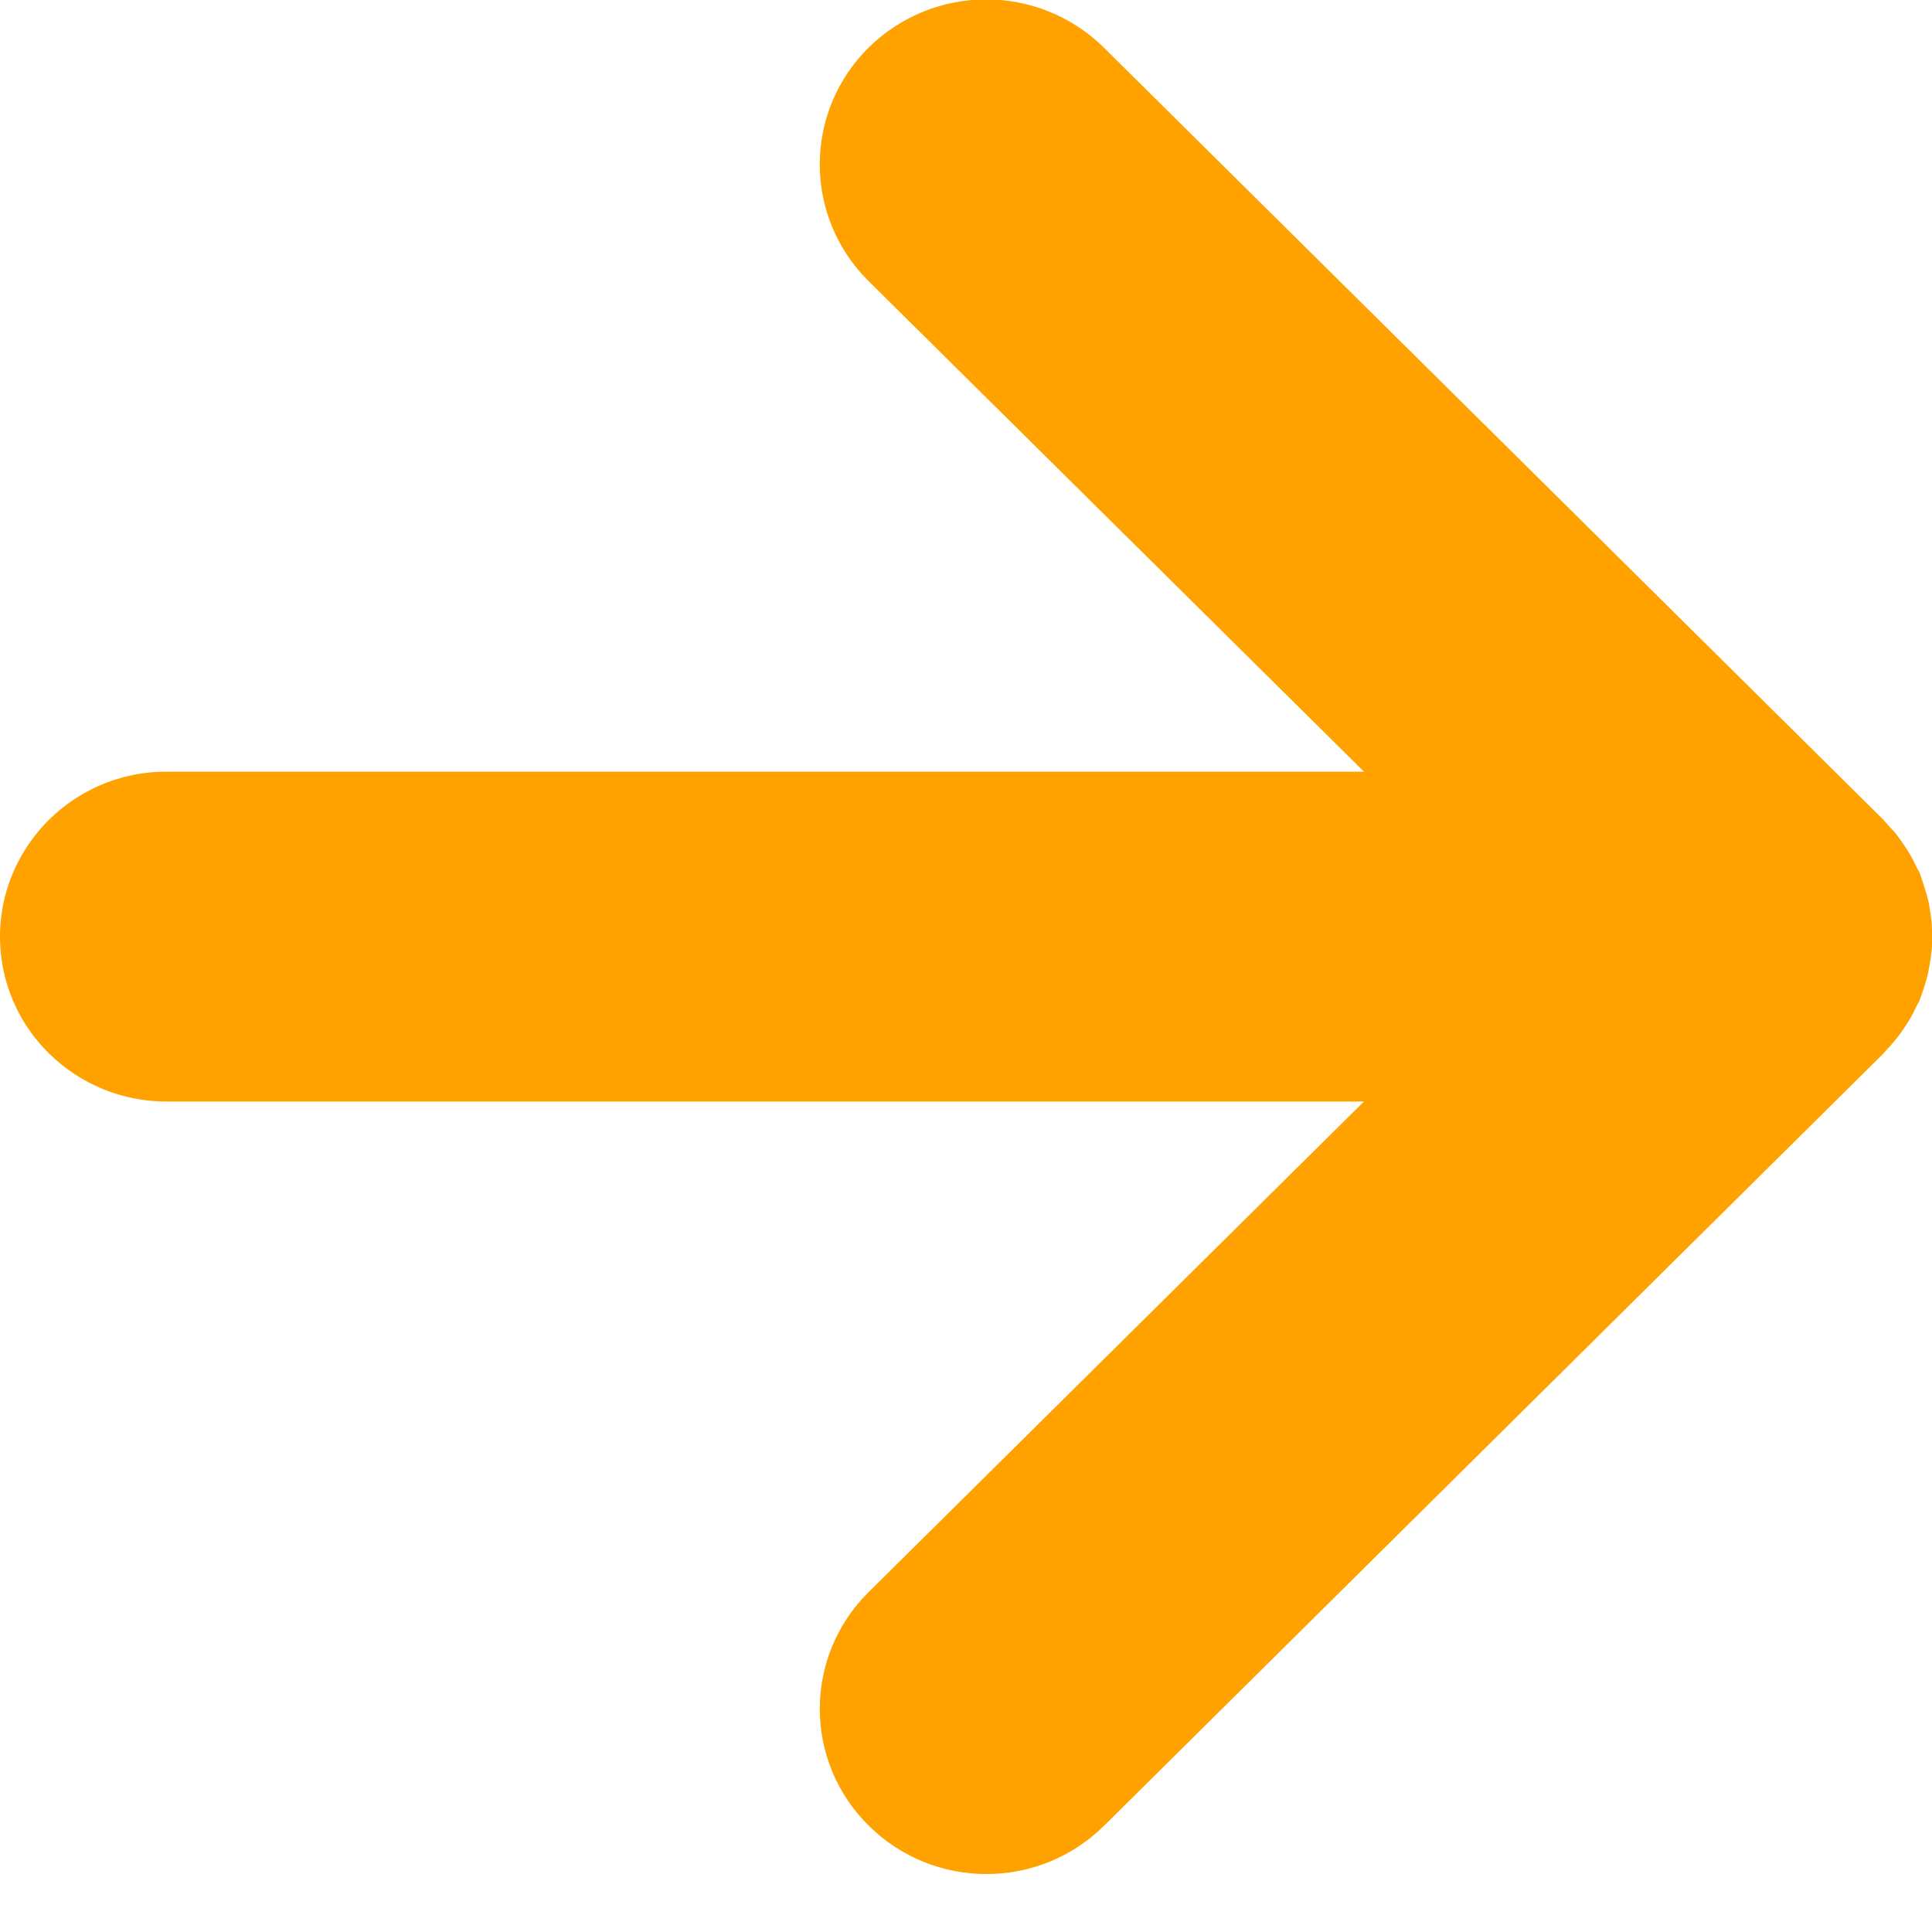
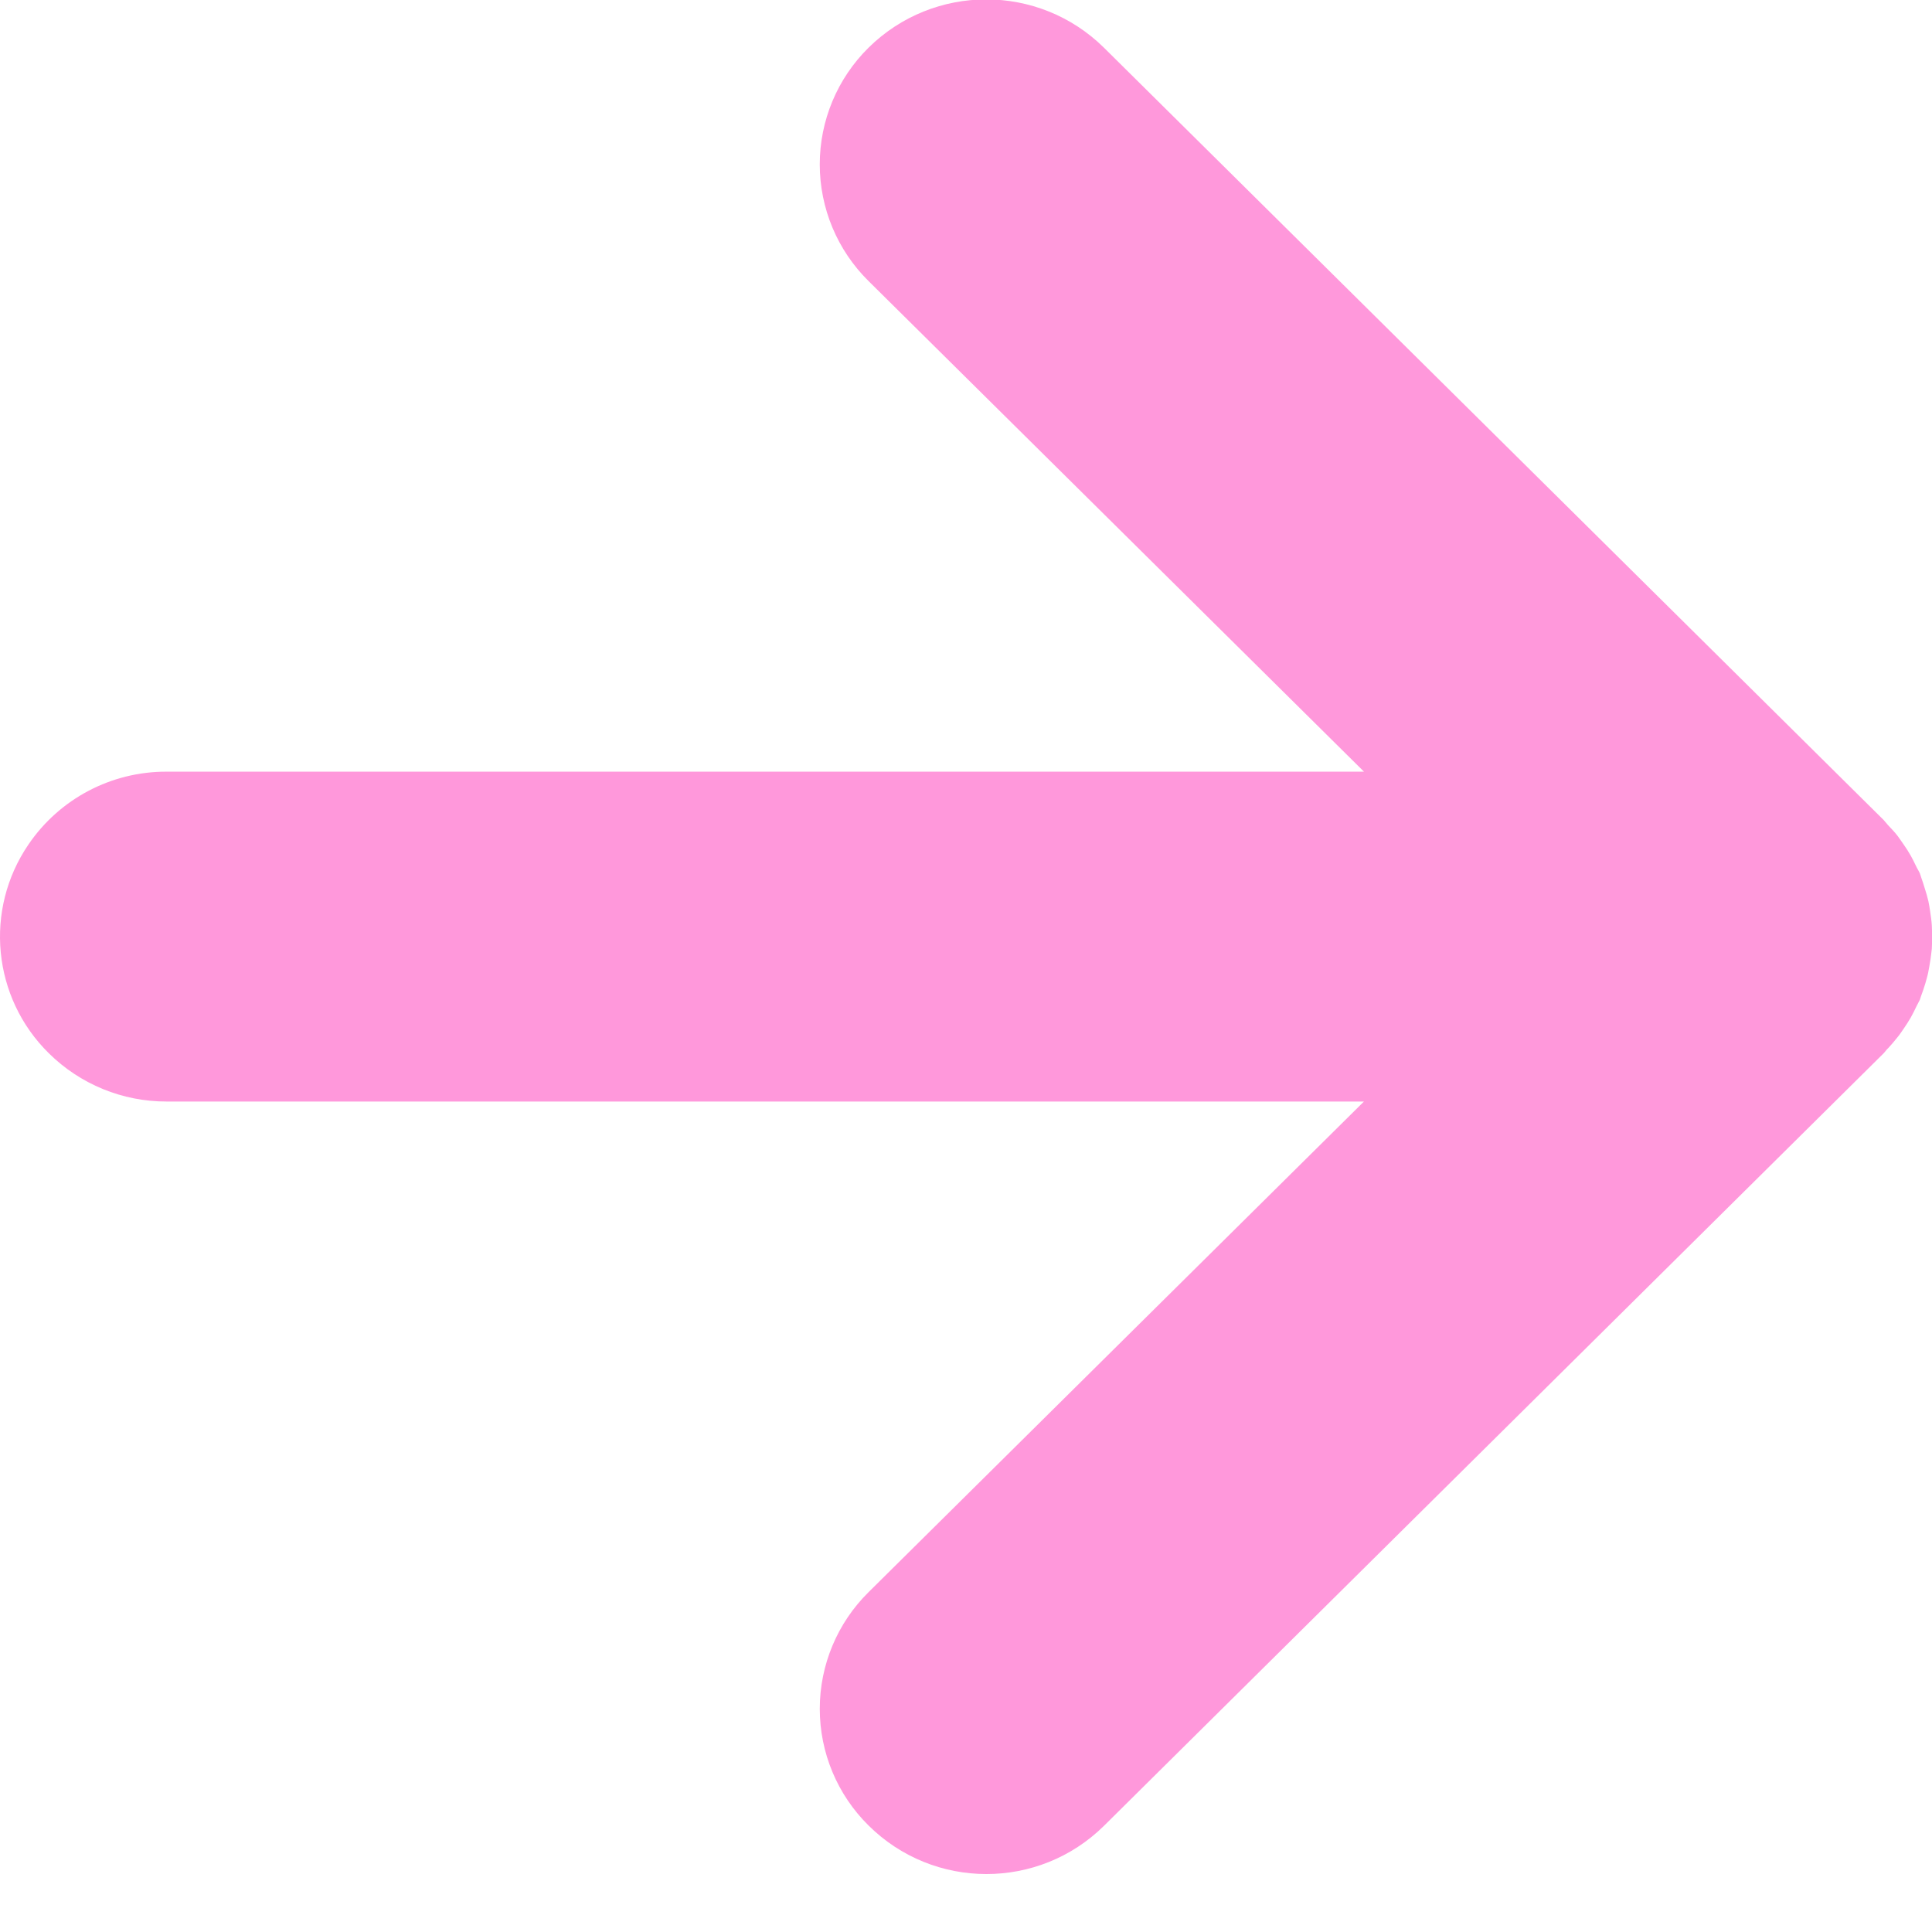
<svg xmlns="http://www.w3.org/2000/svg" width="68" height="68" viewBox="0 0 68 68">
  <defs>
    <style>
      .cls-1 {
-         fill: #ffa200;
+         fill: #ff98db;
        fill-rule: evenodd;
      }
    </style>
  </defs>
  <path class="cls-1" d="M777.014,4256.22c0.081-.12.161-0.24,0.235-0.37s0.142-.27.209-0.41c0.037-.08.081-0.15,0.114-0.22a1.248,1.248,0,0,1,.042-0.13c0.059-.15.105-0.3,0.152-0.45,0.035-.13.074-0.25,0.1-0.38s0.055-.3.079-0.45c0.016-.13.036-0.25,0.048-0.38,0.012-.16.011-0.31,0.008-0.47,0-.12,0-0.25-0.008-0.37-0.01-.16-0.034-0.32-0.058-0.48-0.019-.12-0.035-0.24-0.062-0.36-0.033-.15-0.081-0.31-0.13-0.46-0.037-.12-0.072-0.24-0.117-0.36-0.02-.05-0.032-0.11-0.053-0.16-0.04-.09-0.1-0.18-0.141-0.27-0.056-.12-0.112-0.23-0.178-0.35a4.585,4.585,0,0,0-.254-0.4c-0.073-.1-0.141-0.21-0.219-0.31-0.1-.13-0.218-0.25-0.33-0.37-0.052-.06-0.1-0.12-0.154-0.18l-27.44-27.18a5.9,5.9,0,0,0-8.289,0,5.77,5.77,0,0,0,0,8.21l17.44,17.27H715.865a5.855,5.855,0,0,0-4.861,2.56,5.756,5.756,0,0,0,.714,7.35,5.874,5.874,0,0,0,4.147,1.7h42.141l-17.437,17.27a5.769,5.769,0,0,0,0,8.21,5.891,5.891,0,0,0,8.29.01L776.3,4257.1c0.058-.06.1-0.13,0.159-0.18,0.109-.12.216-0.24,0.316-0.37C776.861,4256.45,776.937,4256.33,777.014,4256.22Z" transform="translate(-710 -4220.03)" />
</svg>
